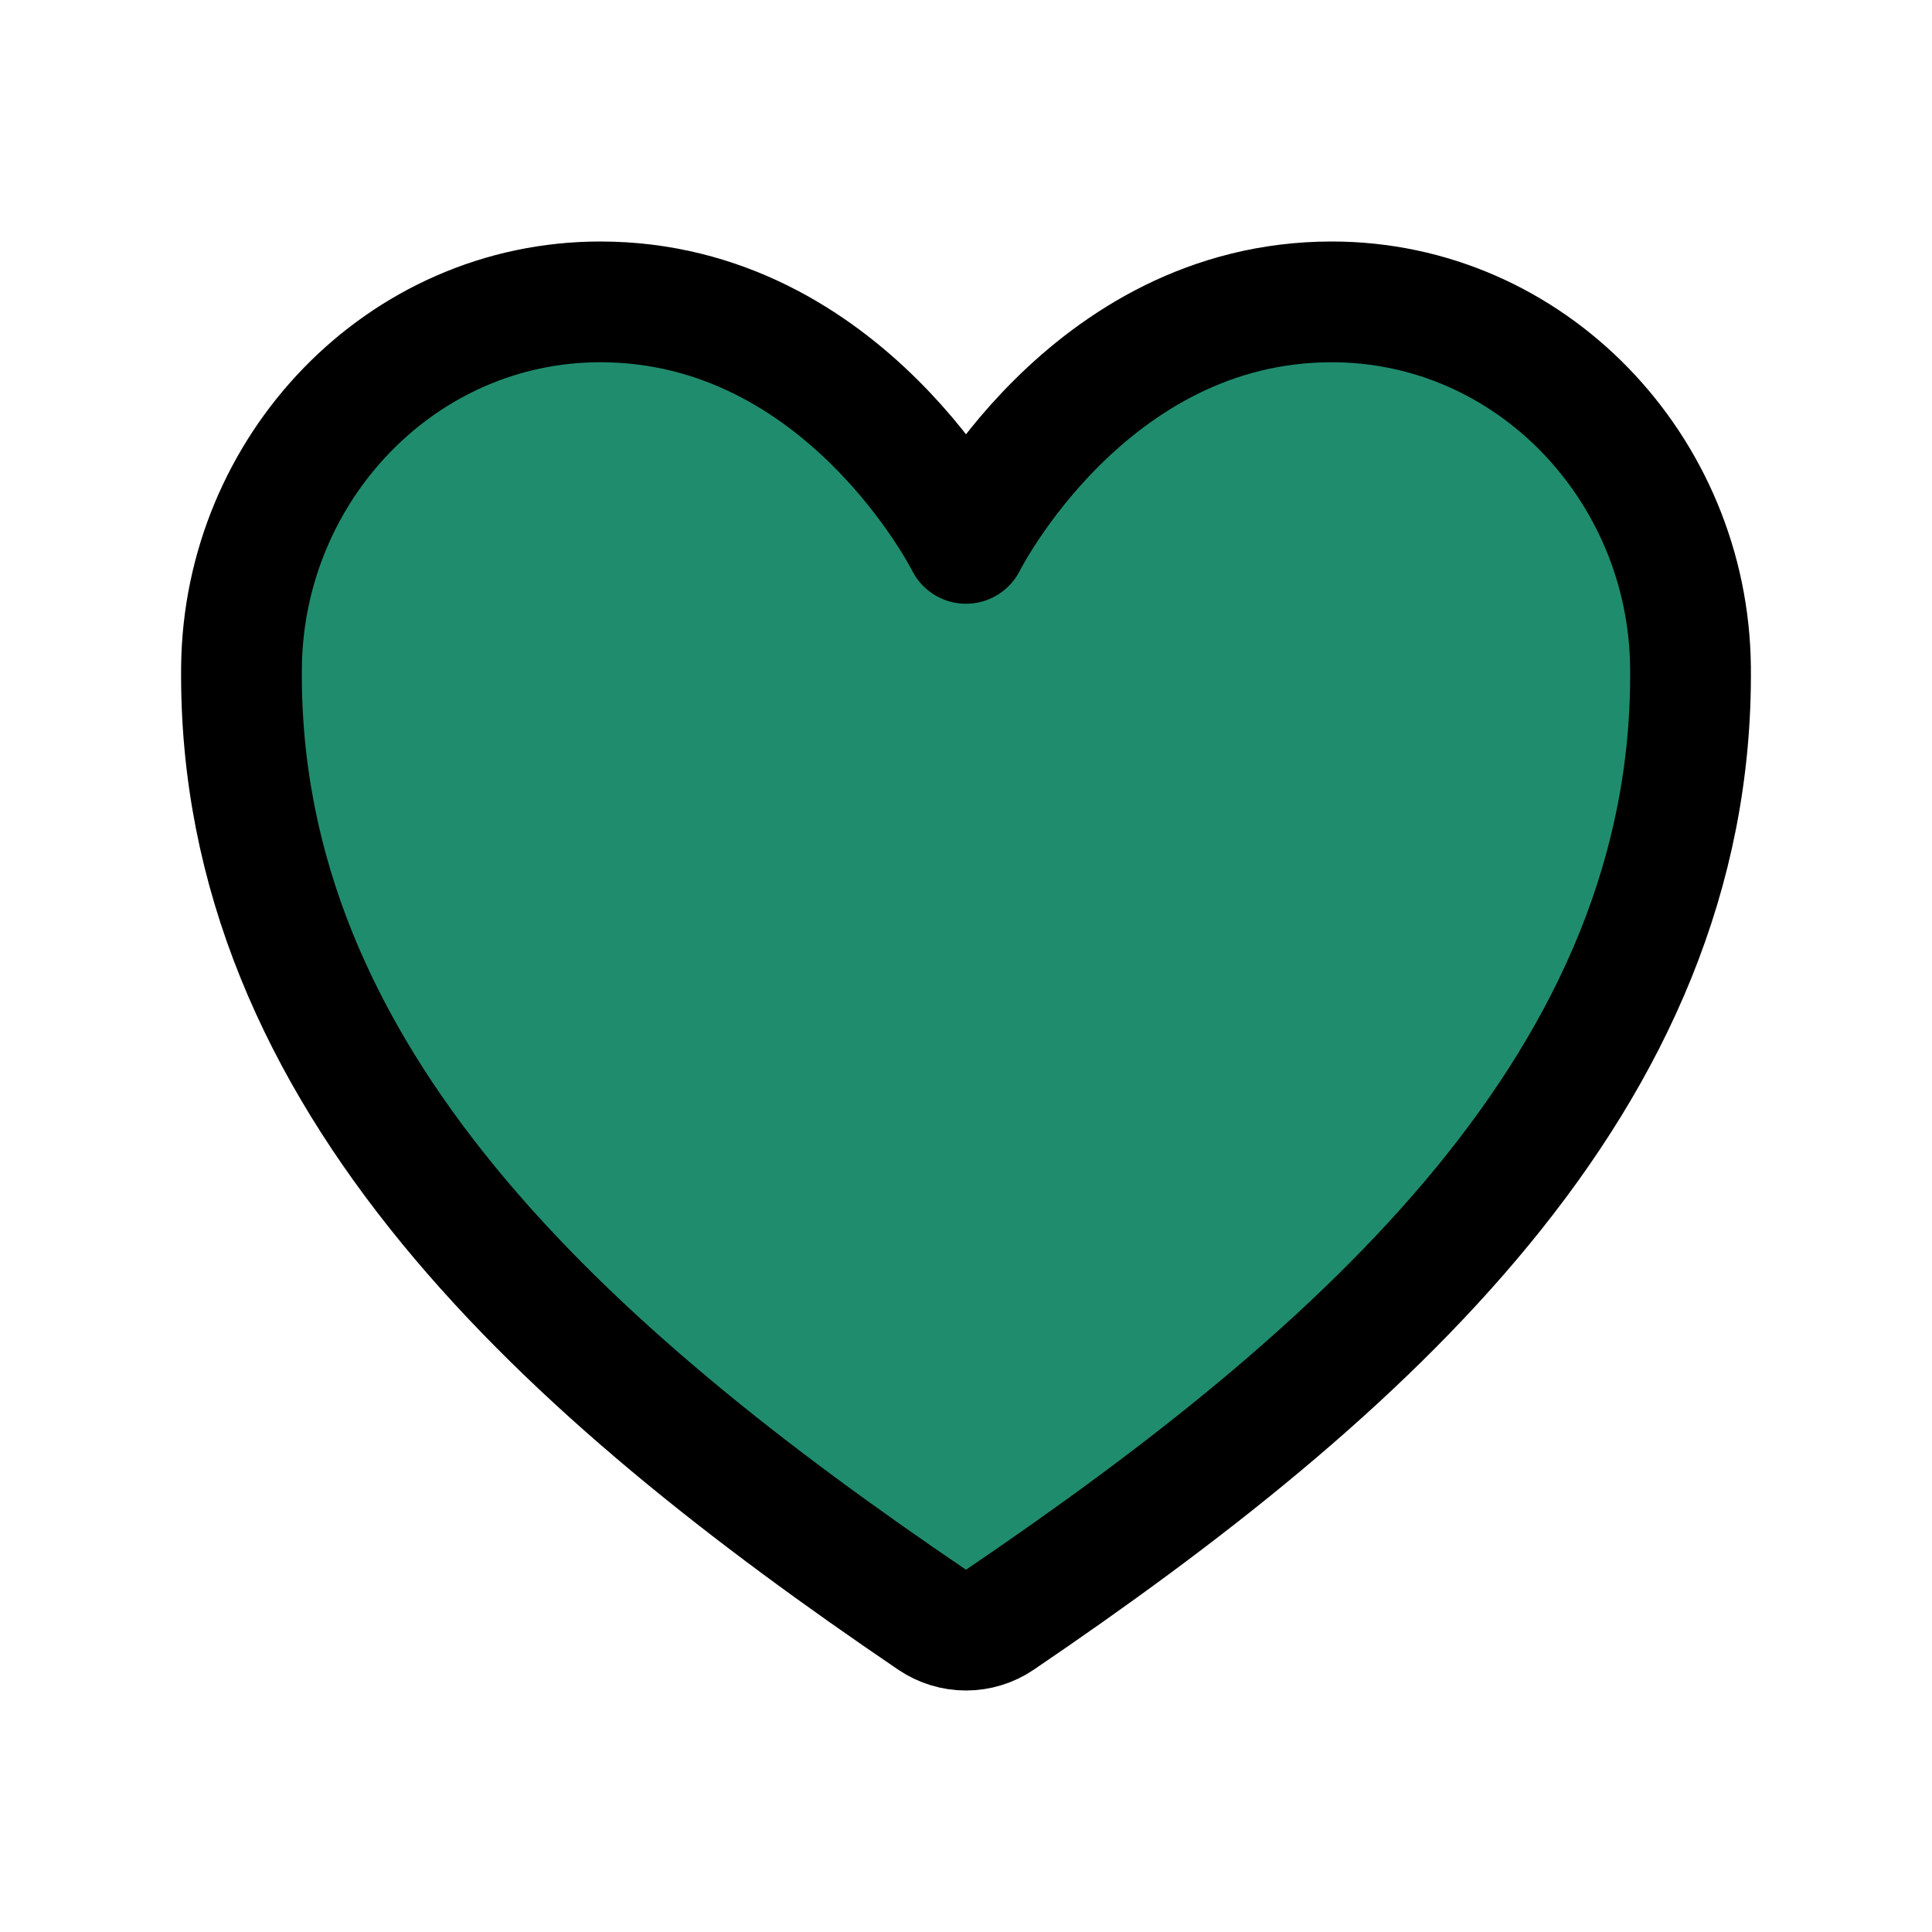
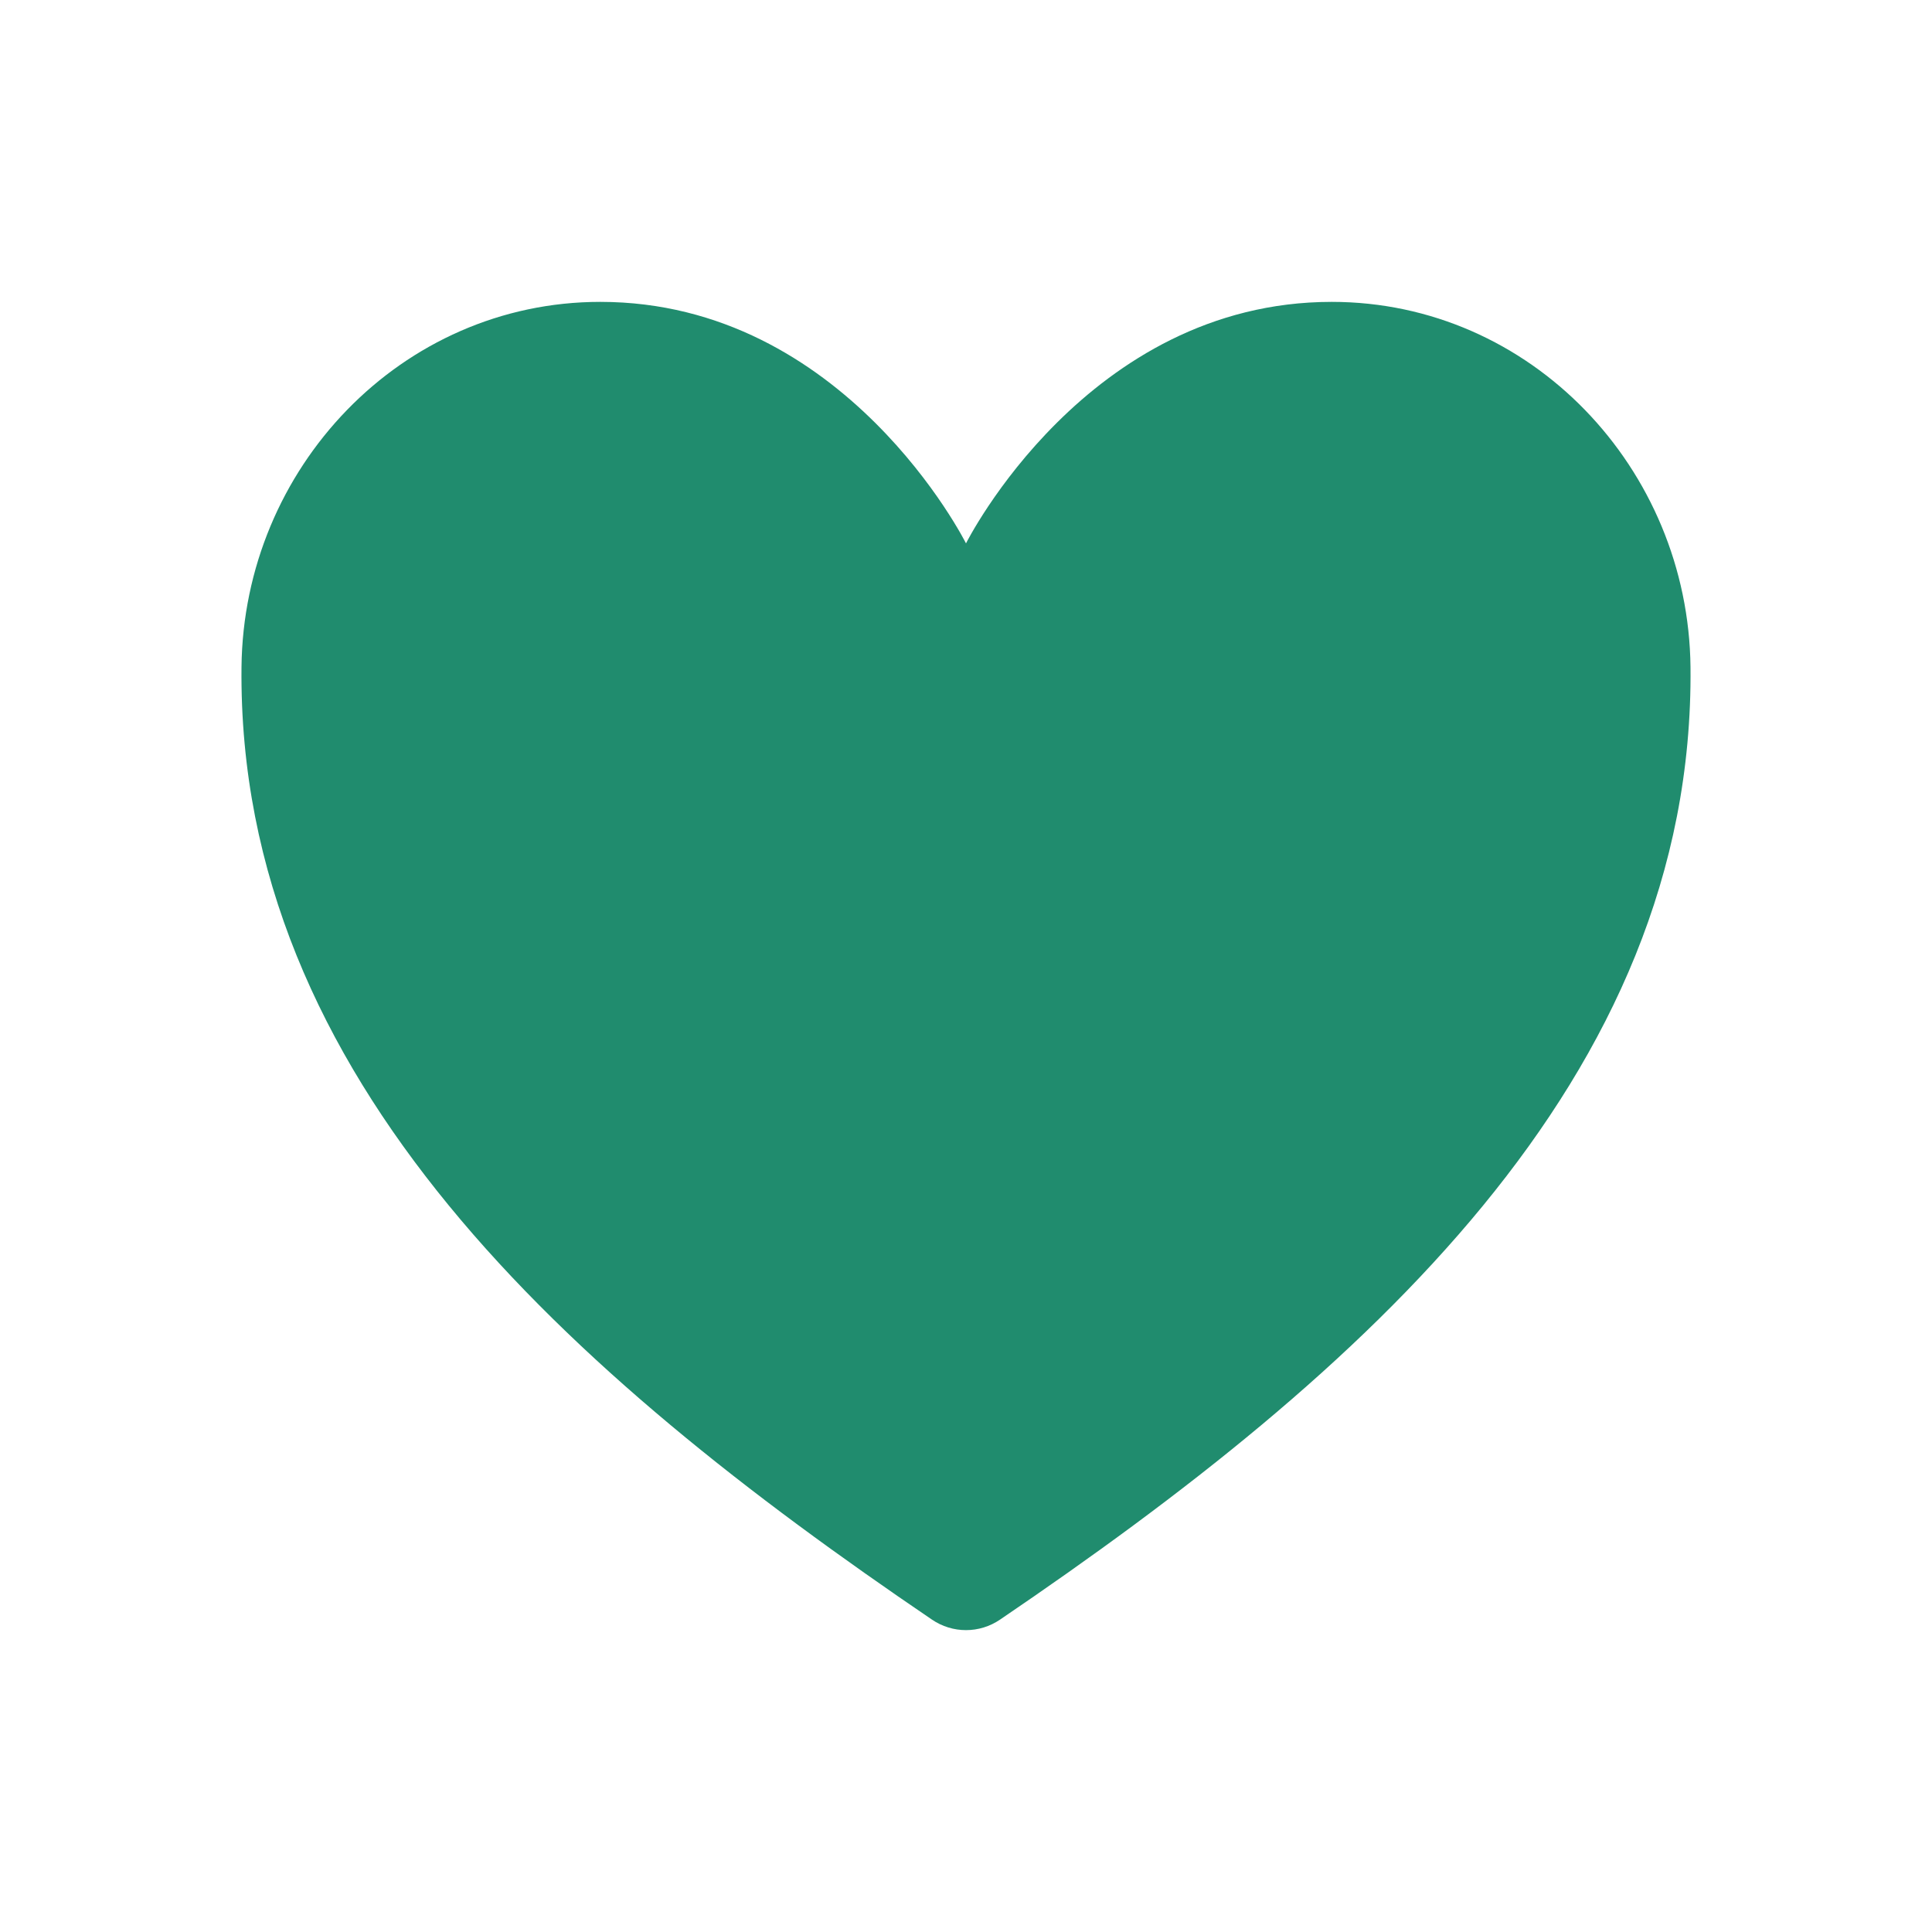
- <svg xmlns="http://www.w3.org/2000/svg" width="24" height="24" viewBox="0 0 24 24" fill="none">
-   <path d="M16.543 3.75C13.5 3.75 12 6.75 12 6.75C12 6.75 10.5 3.75 7.457 3.75C4.984 3.75 3.025 5.819 3 8.288C2.948 13.413 7.065 17.057 11.578 20.12C11.703 20.205 11.85 20.25 12 20.25C12.15 20.25 12.297 20.205 12.422 20.12C16.934 17.057 21.051 13.413 21 8.288C20.975 5.819 19.016 3.75 16.543 3.75Z" fill="#208C6E" stroke="black" stroke-width="1.5" stroke-linecap="round" stroke-linejoin="round" />
+ <svg xmlns="http://www.w3.org/2000/svg" width="20" height="20" viewBox="0 0 24 24" fill="none">
+   <path d="M16.543 3.75C13.5 3.75 12 6.75 12 6.75C12 6.75 10.5 3.75 7.457 3.75C4.984 3.75 3.025 5.819 3 8.288C2.948 13.413 7.065 17.057 11.578 20.12C11.703 20.205 11.85 20.25 12 20.25C12.15 20.25 12.297 20.205 12.422 20.12C16.934 17.057 21.051 13.413 21 8.288C20.975 5.819 19.016 3.75 16.543 3.75Z" fill="#208C6E" stroke="" stroke-width="1.5" stroke-linecap="round" stroke-linejoin="round" />
</svg>
